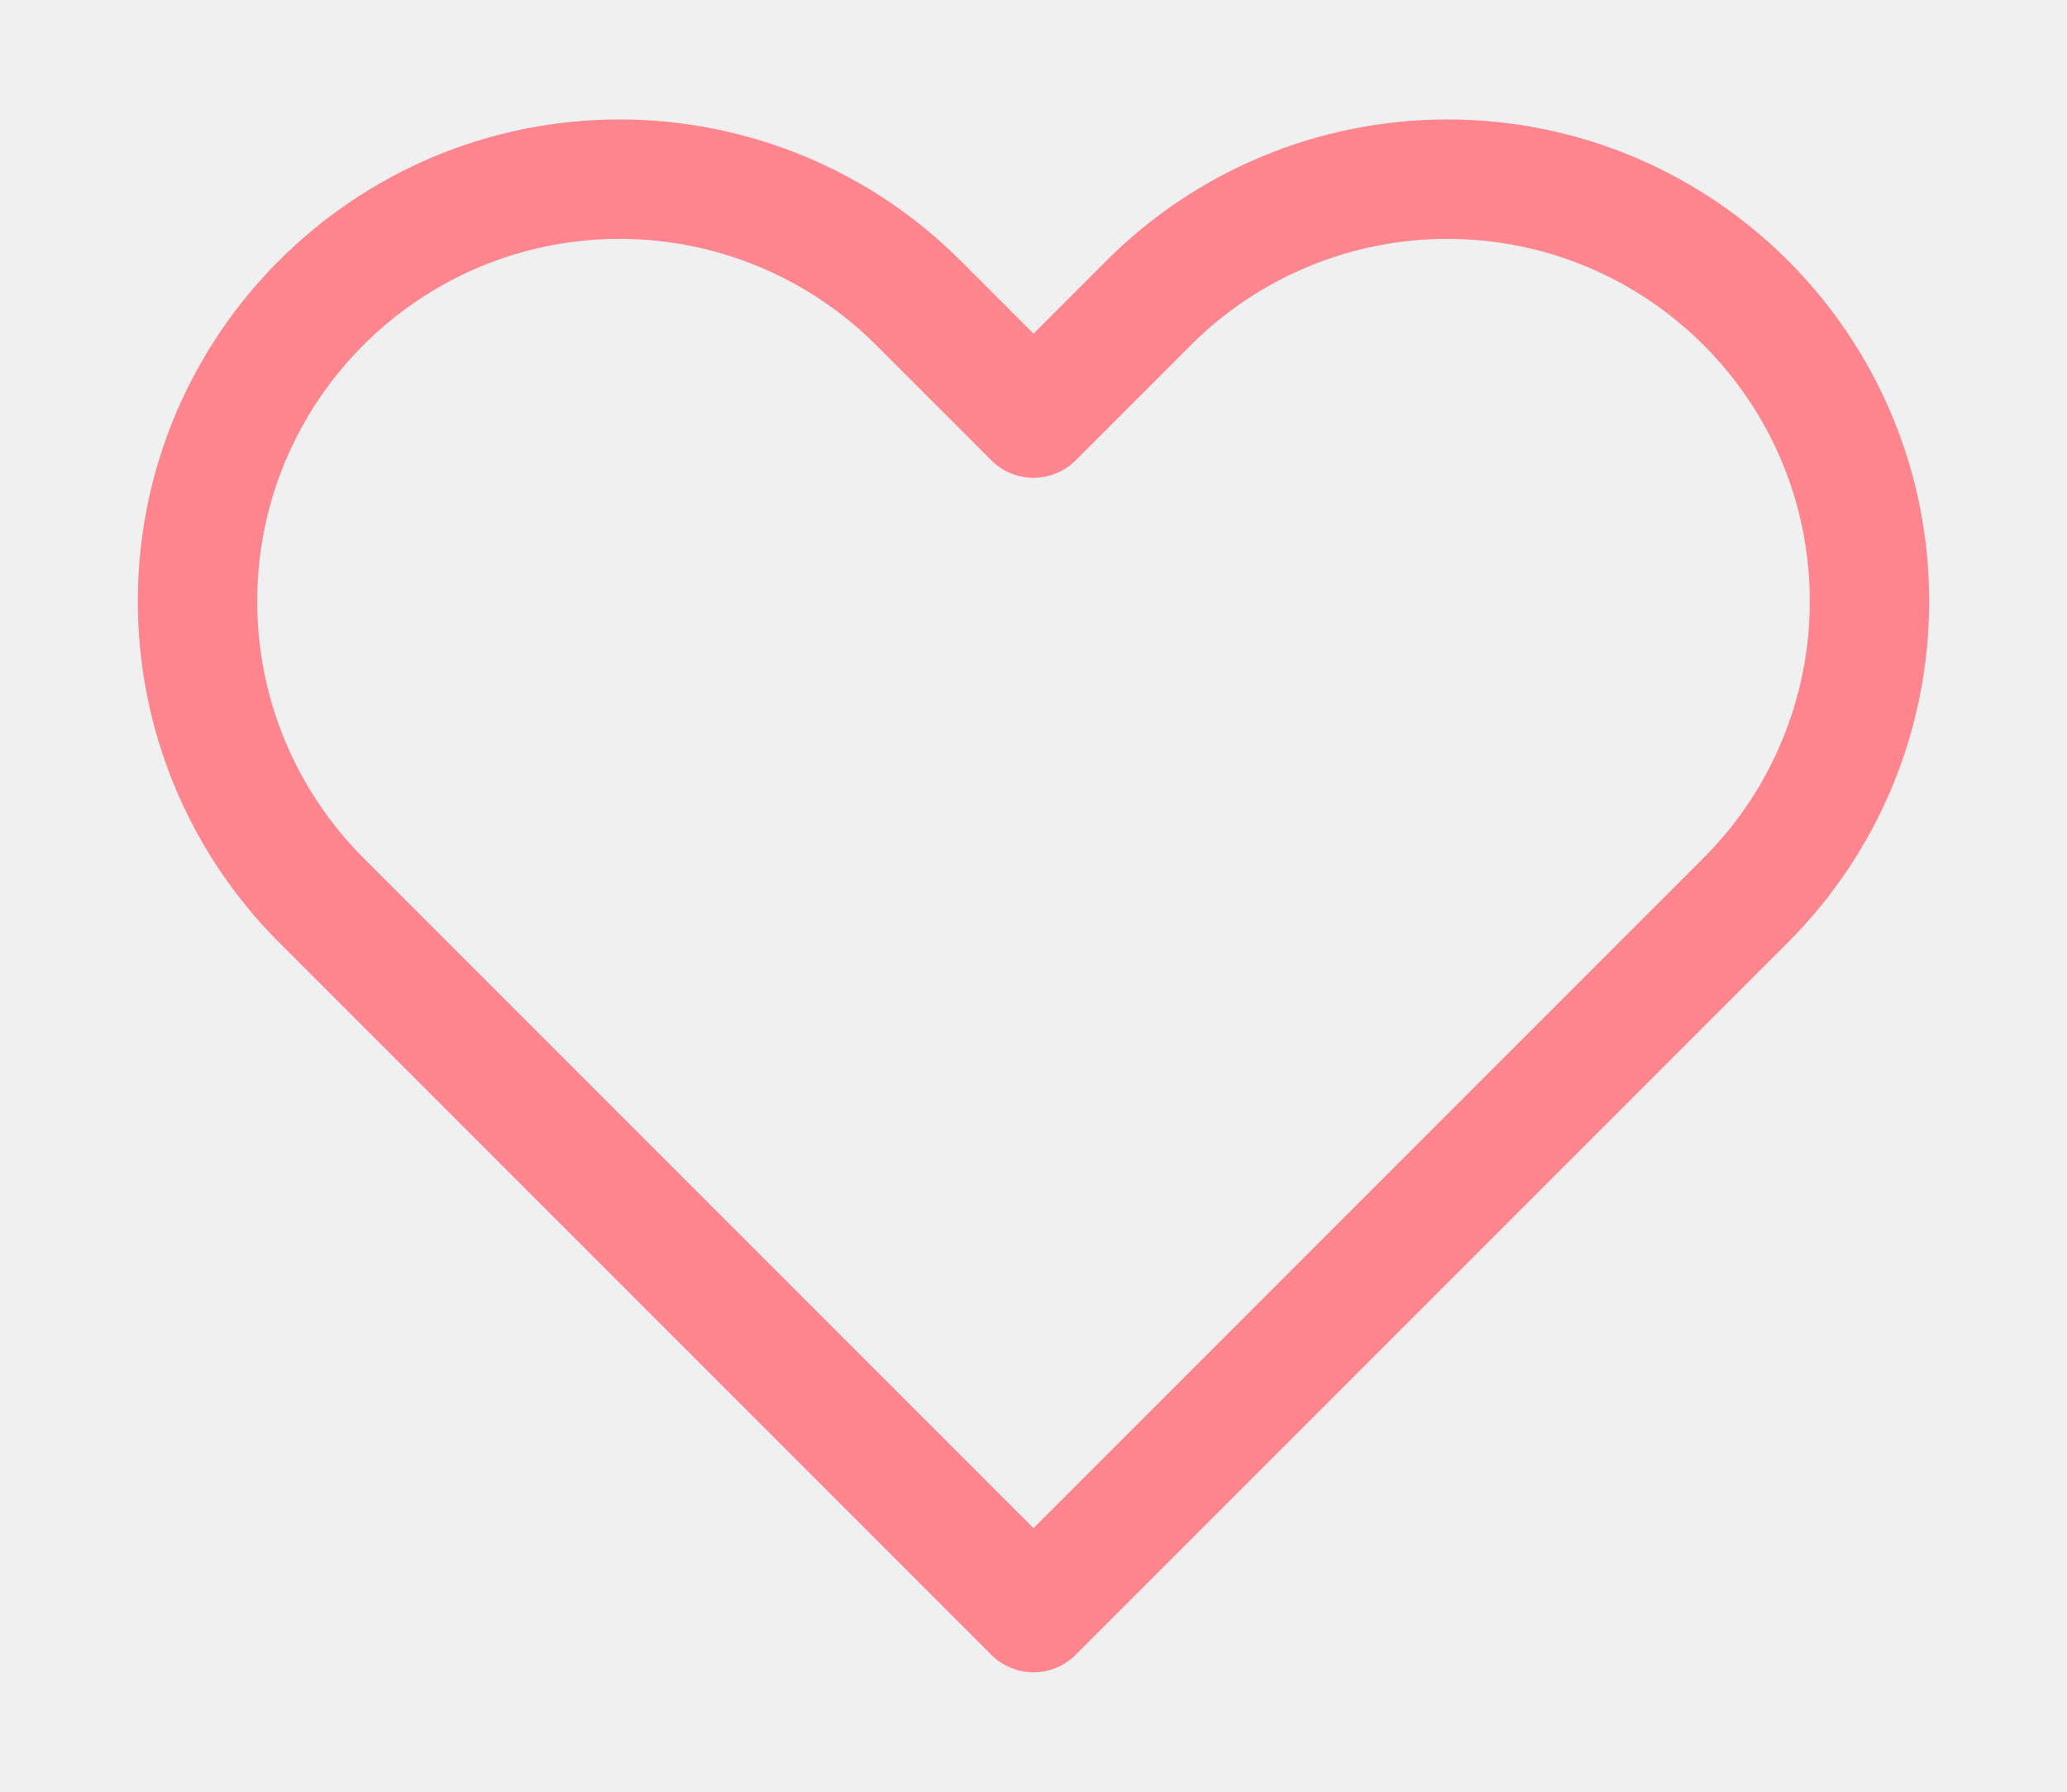
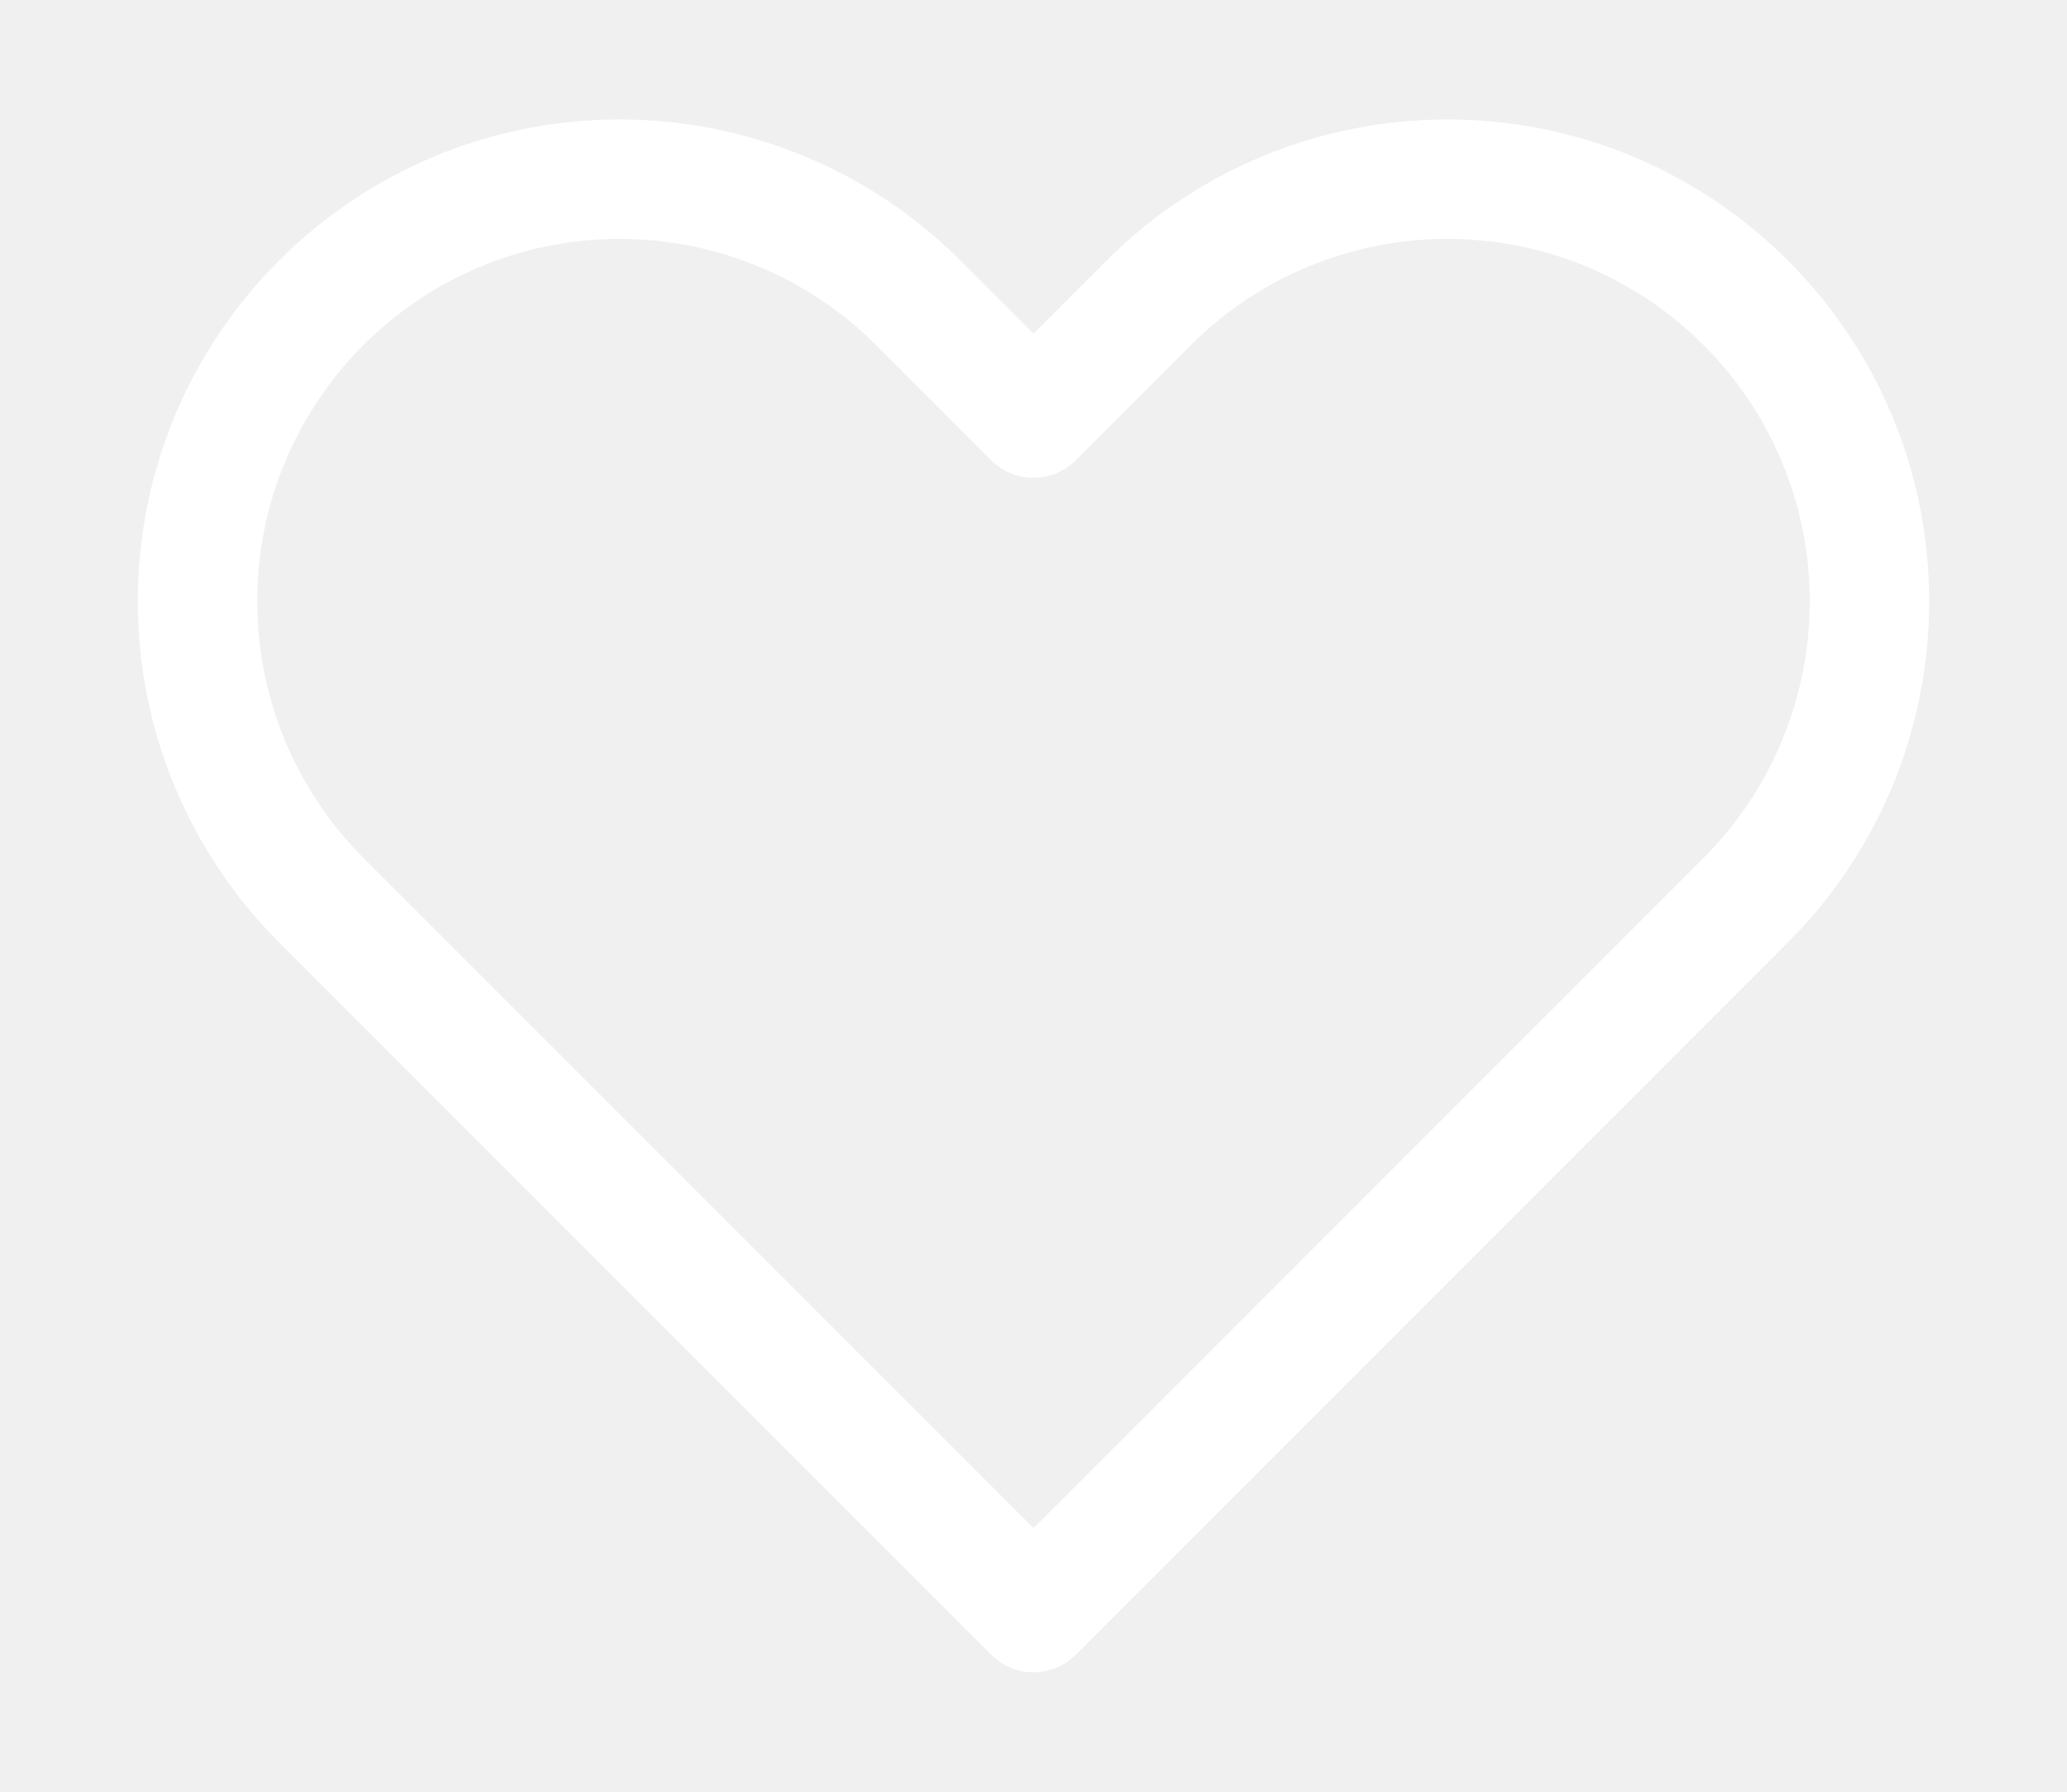
<svg xmlns="http://www.w3.org/2000/svg" width="30" height="26" viewBox="0 0 30 30" fill="none">
-   <path fill-rule="evenodd" clip-rule="evenodd" d="M8.071 4C4.718 4 2 6.718 2 10.071C2 11.681 2.64 13.225 3.778 14.364L15 25.586L26.222 14.364C27.36 13.225 28 11.681 28 10.071C28 6.718 25.282 4 21.929 4C20.319 4 18.775 4.64 17.636 5.778L15.707 7.707C15.317 8.098 14.683 8.098 14.293 7.707L12.364 5.778C11.225 4.64 9.681 4 8.071 4ZM0 10.071C0 5.614 3.614 2 8.071 2C10.212 2 12.265 2.85 13.778 4.364L15 5.586L16.222 4.364C17.735 2.85 19.788 2 21.929 2C26.387 2 30 5.614 30 10.071C30 12.212 29.15 14.265 27.636 15.778L15.707 27.707C15.317 28.098 14.683 28.098 14.293 27.707L2.364 15.778C0.85 14.265 0 12.212 0 10.071Z" fill="#FF868E" />
+   <path fill-rule="evenodd" clip-rule="evenodd" d="M8.071 4C4.718 4 2 6.718 2 10.071C2 11.681 2.64 13.225 3.778 14.364L15 25.586L26.222 14.364C27.36 13.225 28 11.681 28 10.071C28 6.718 25.282 4 21.929 4C20.319 4 18.775 4.64 17.636 5.778L15.707 7.707C15.317 8.098 14.683 8.098 14.293 7.707L12.364 5.778C11.225 4.64 9.681 4 8.071 4ZM0 10.071C0 5.614 3.614 2 8.071 2C10.212 2 12.265 2.85 13.778 4.364L15 5.586L16.222 4.364C17.735 2.85 19.788 2 21.929 2C26.387 2 30 5.614 30 10.071C30 12.212 29.15 14.265 27.636 15.778L15.707 27.707C15.317 28.098 14.683 28.098 14.293 27.707L2.364 15.778C0.85 14.265 0 12.212 0 10.071Z" fill="white" />
</svg>
